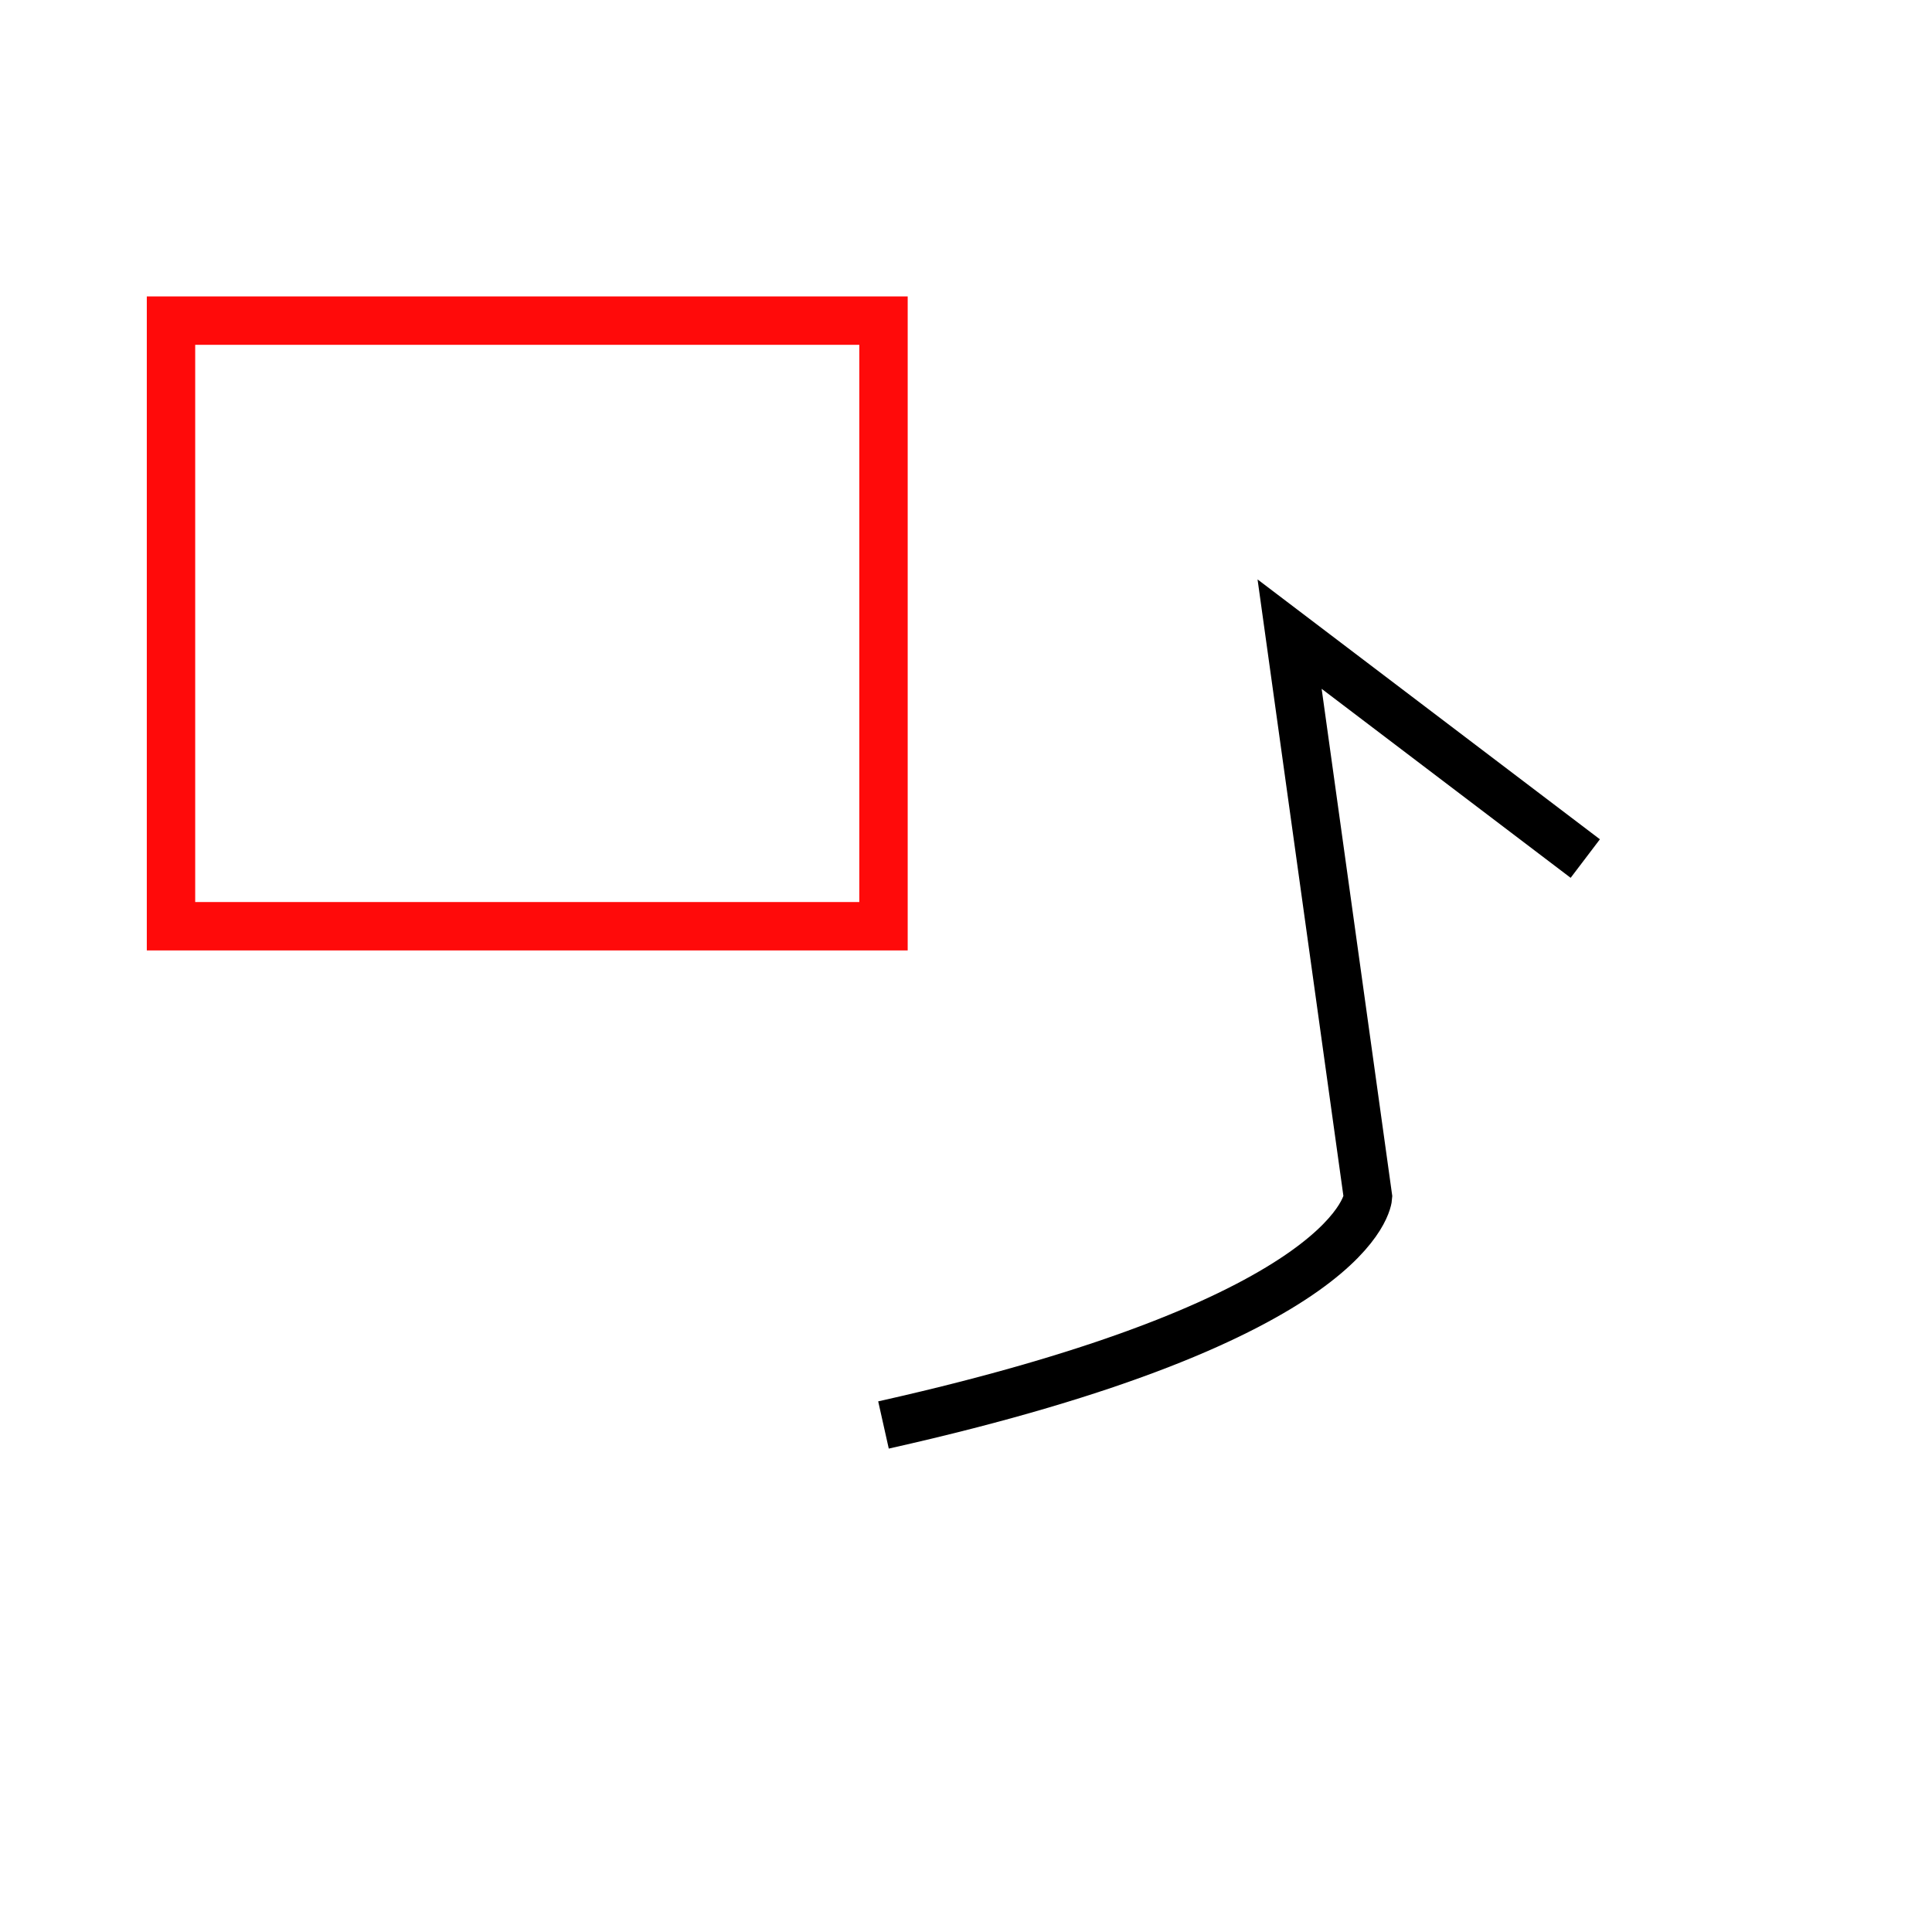
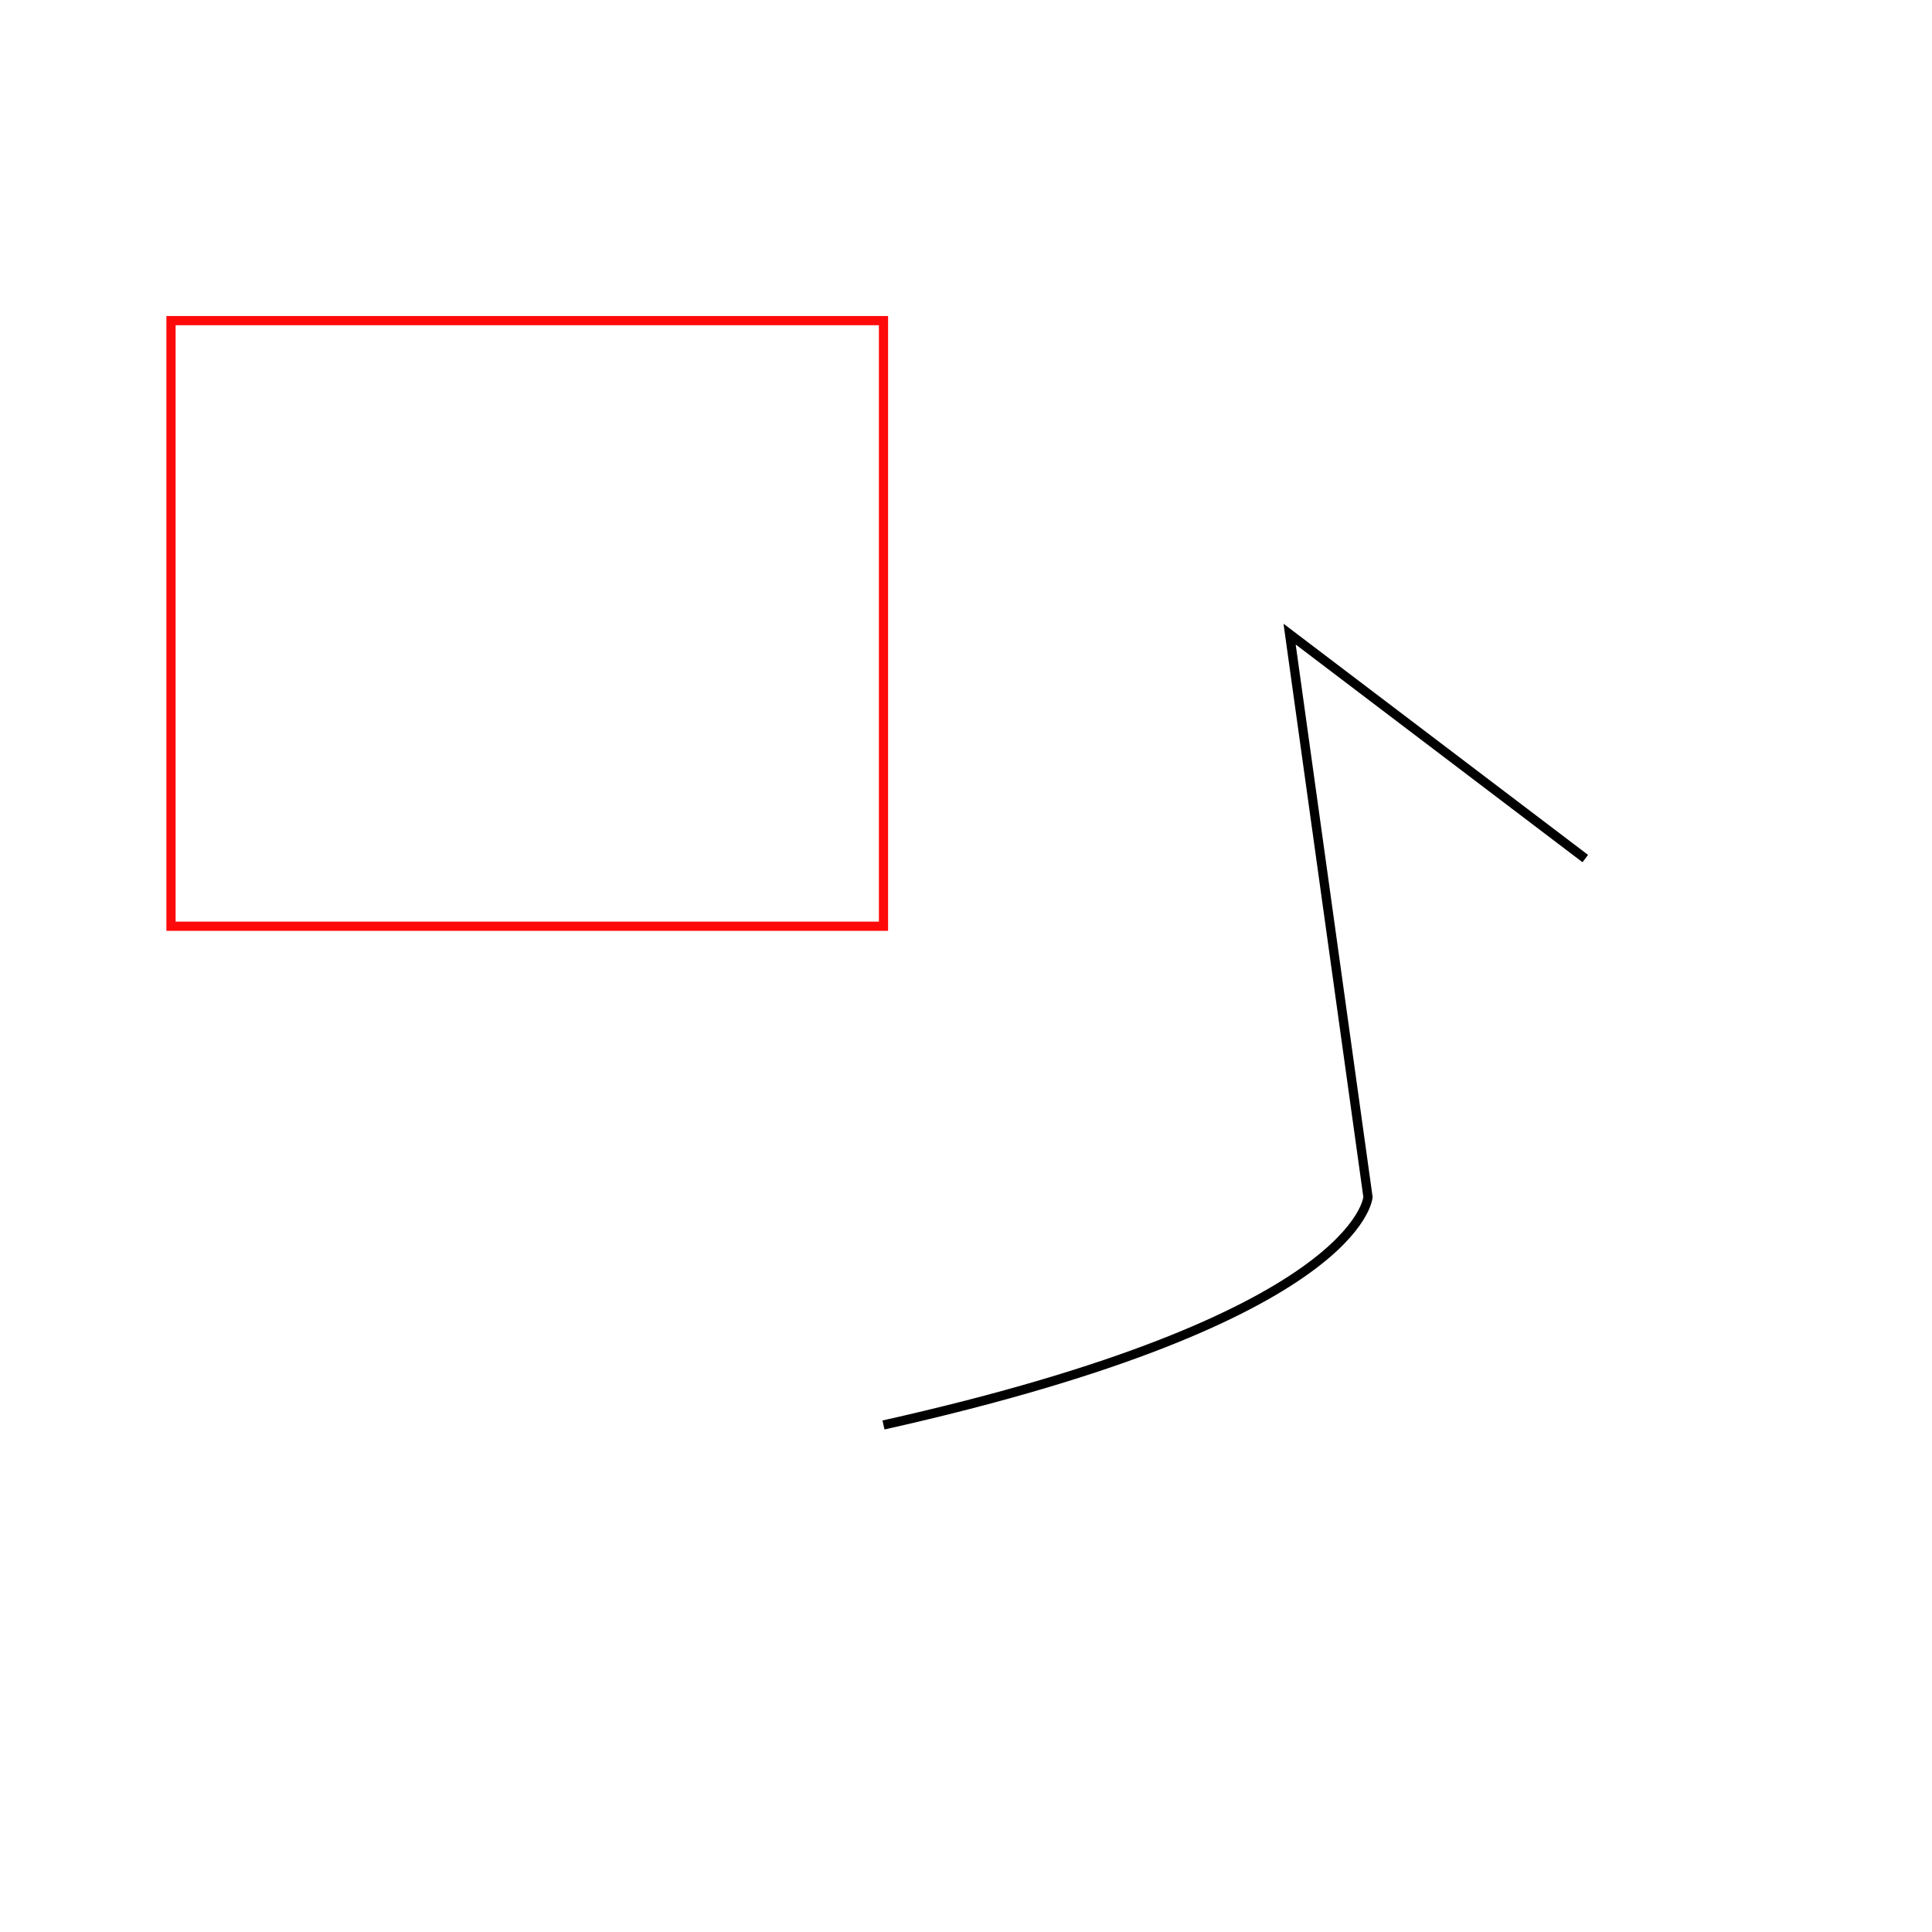
<svg xmlns="http://www.w3.org/2000/svg" width="210mm" height="210mm" viewBox="0 0 210 210" version="1.1" id="svg1">
  <defs id="defs1" />
  <g id="layer1">
-     <rect style="fill:none;stroke:#ff0a0a;stroke-width:5.26;stroke-opacity:1;fill-opacity:1" id="rect1" width="77.445" height="65.828" x="18.587" y="34.85" />
-     <path style="fill:none;fill-opacity:1;stroke:#000000;stroke-width:5.26;stroke-opacity:1" d="m 96.031,154.889 c 51.888,-11.617 52.662,-24.782 52.662,-24.782 l -8.519,-61.181 32.139,24.395" id="path1" />
+     <rect style="fill:none;stroke:#ff0a0a;stroke-width:1;stroke-opacity:1;fill-opacity:1;stroke-dasharray:none" id="rect1" width="77.445" height="65.828" x="18.587" y="34.85" />
+     <path style="fill:none;fill-opacity:1;stroke:#000000;stroke-width:1;stroke-opacity:1;stroke-dasharray:none" d="m 96.031,154.889 c 51.888,-11.617 52.662,-24.782 52.662,-24.782 l -8.519,-61.181 32.139,24.395" id="path1" />
  </g>
</svg>
